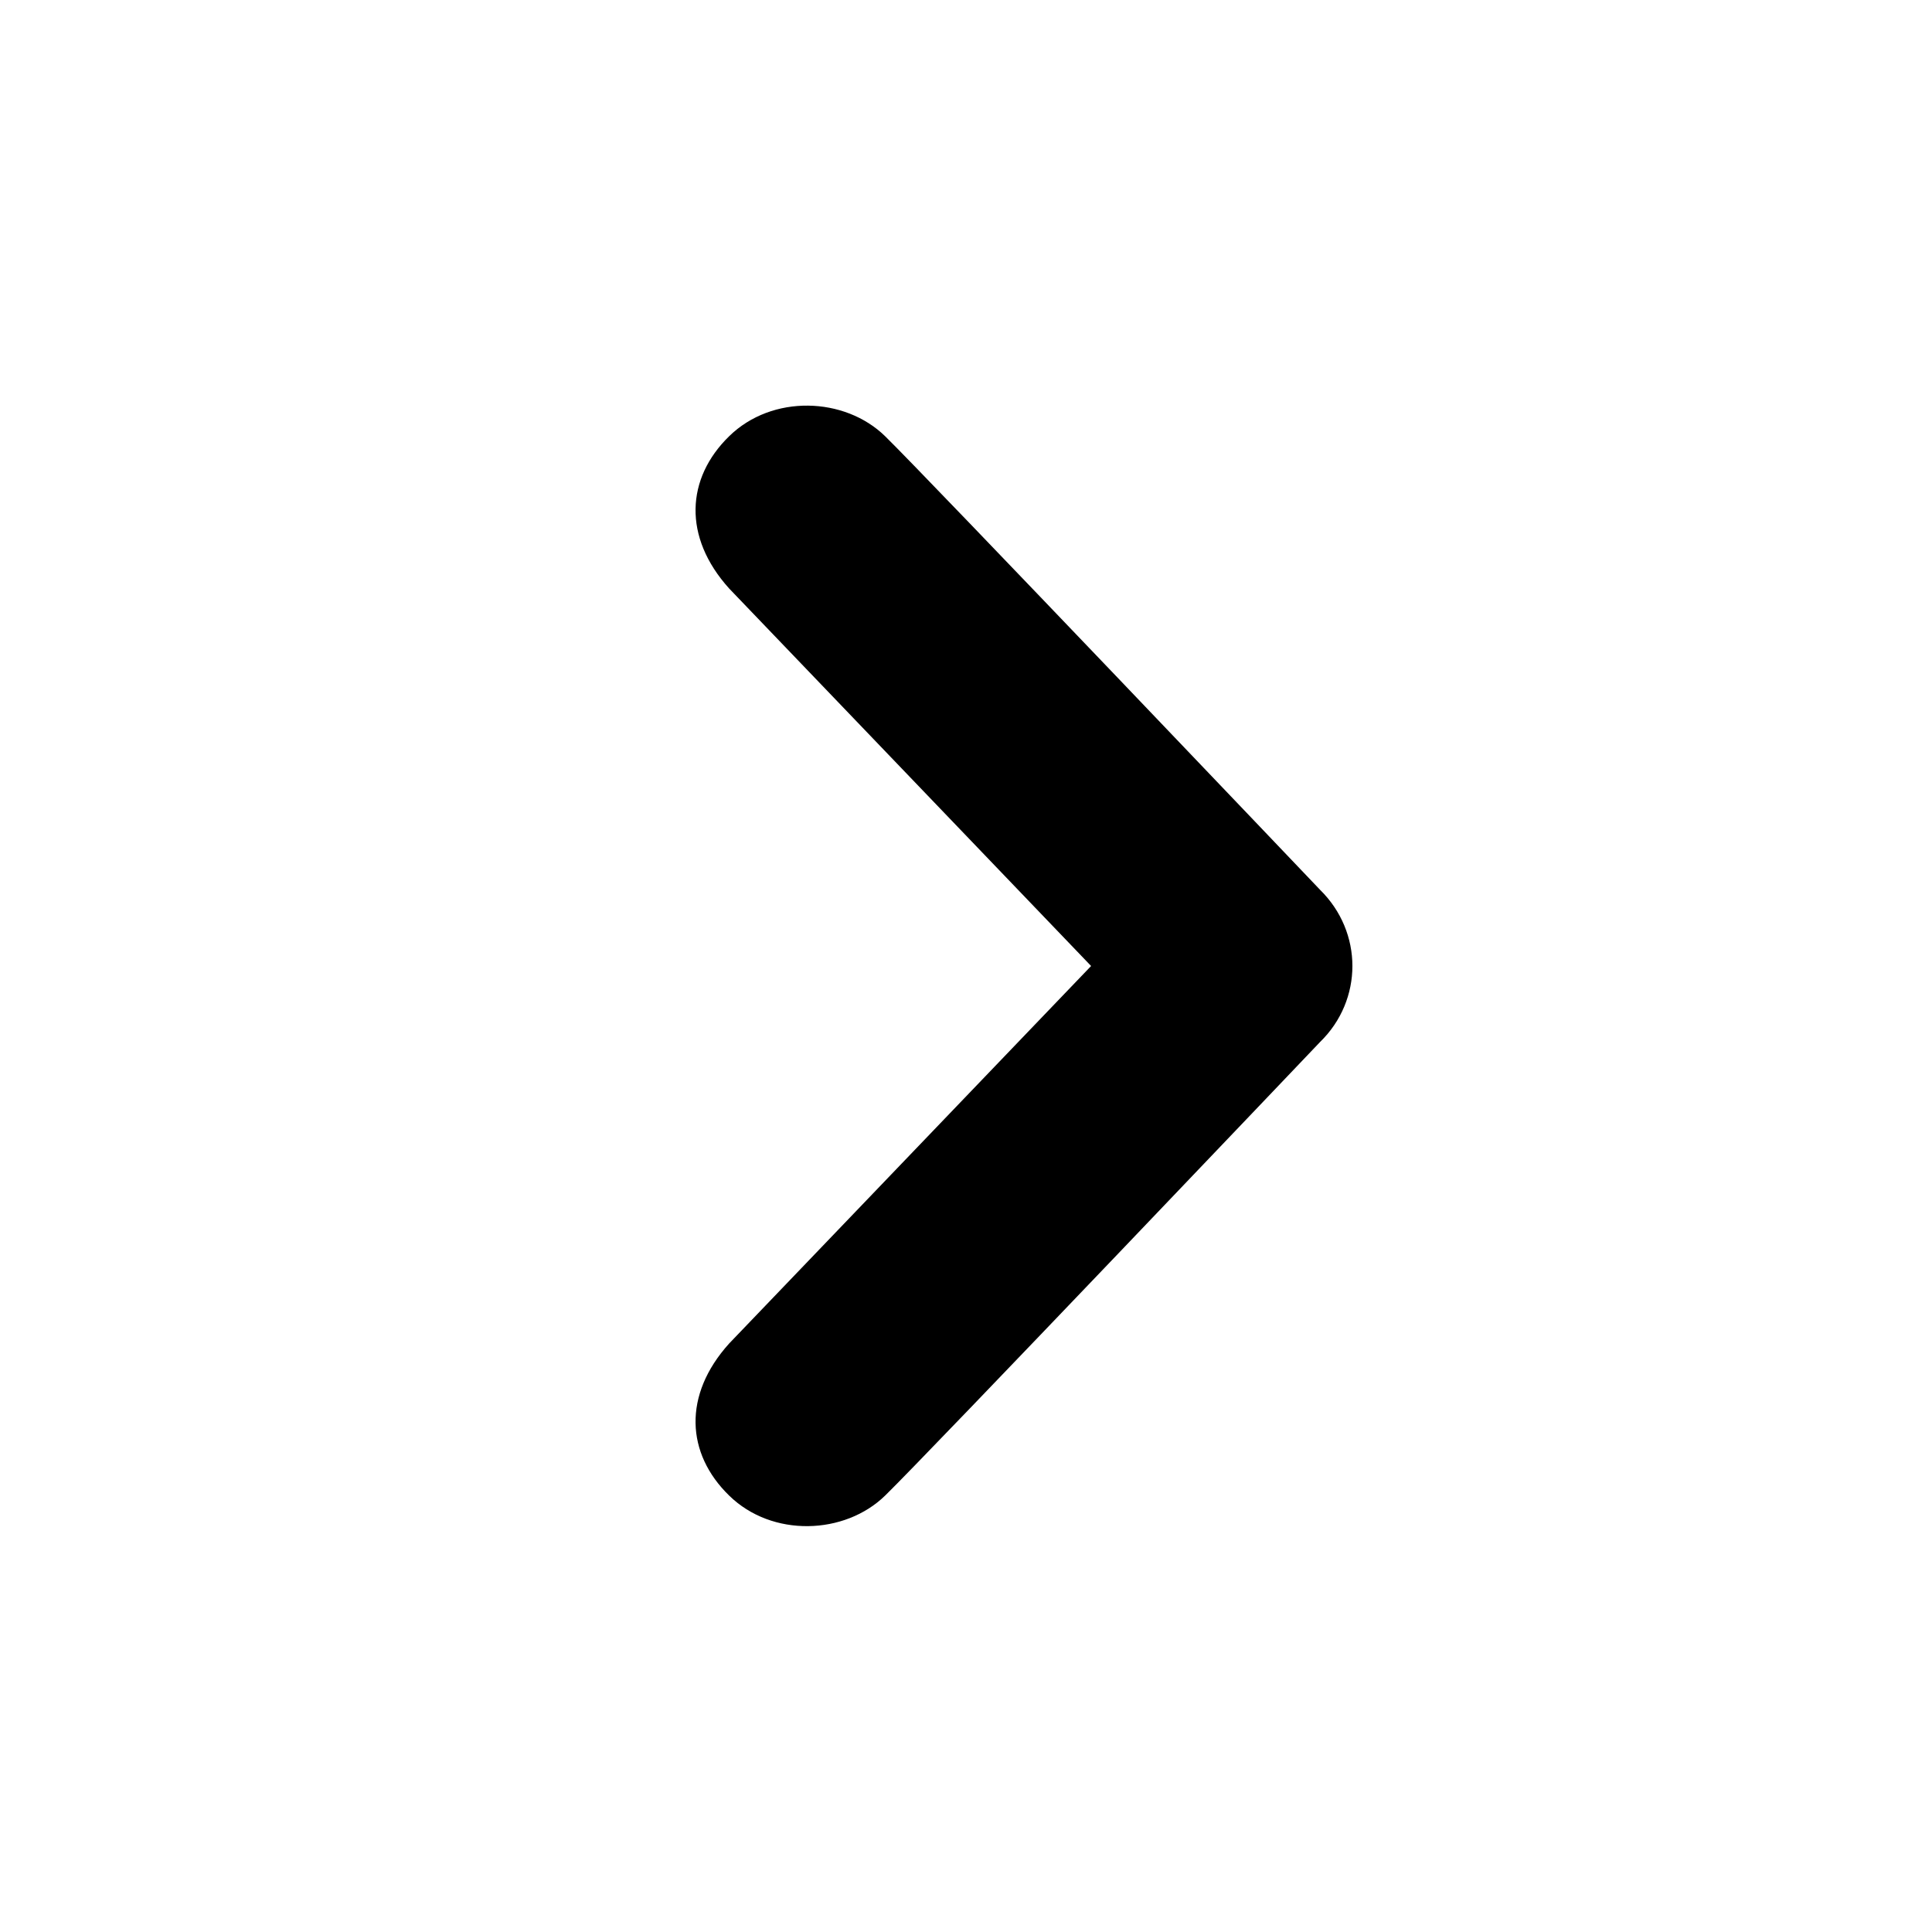
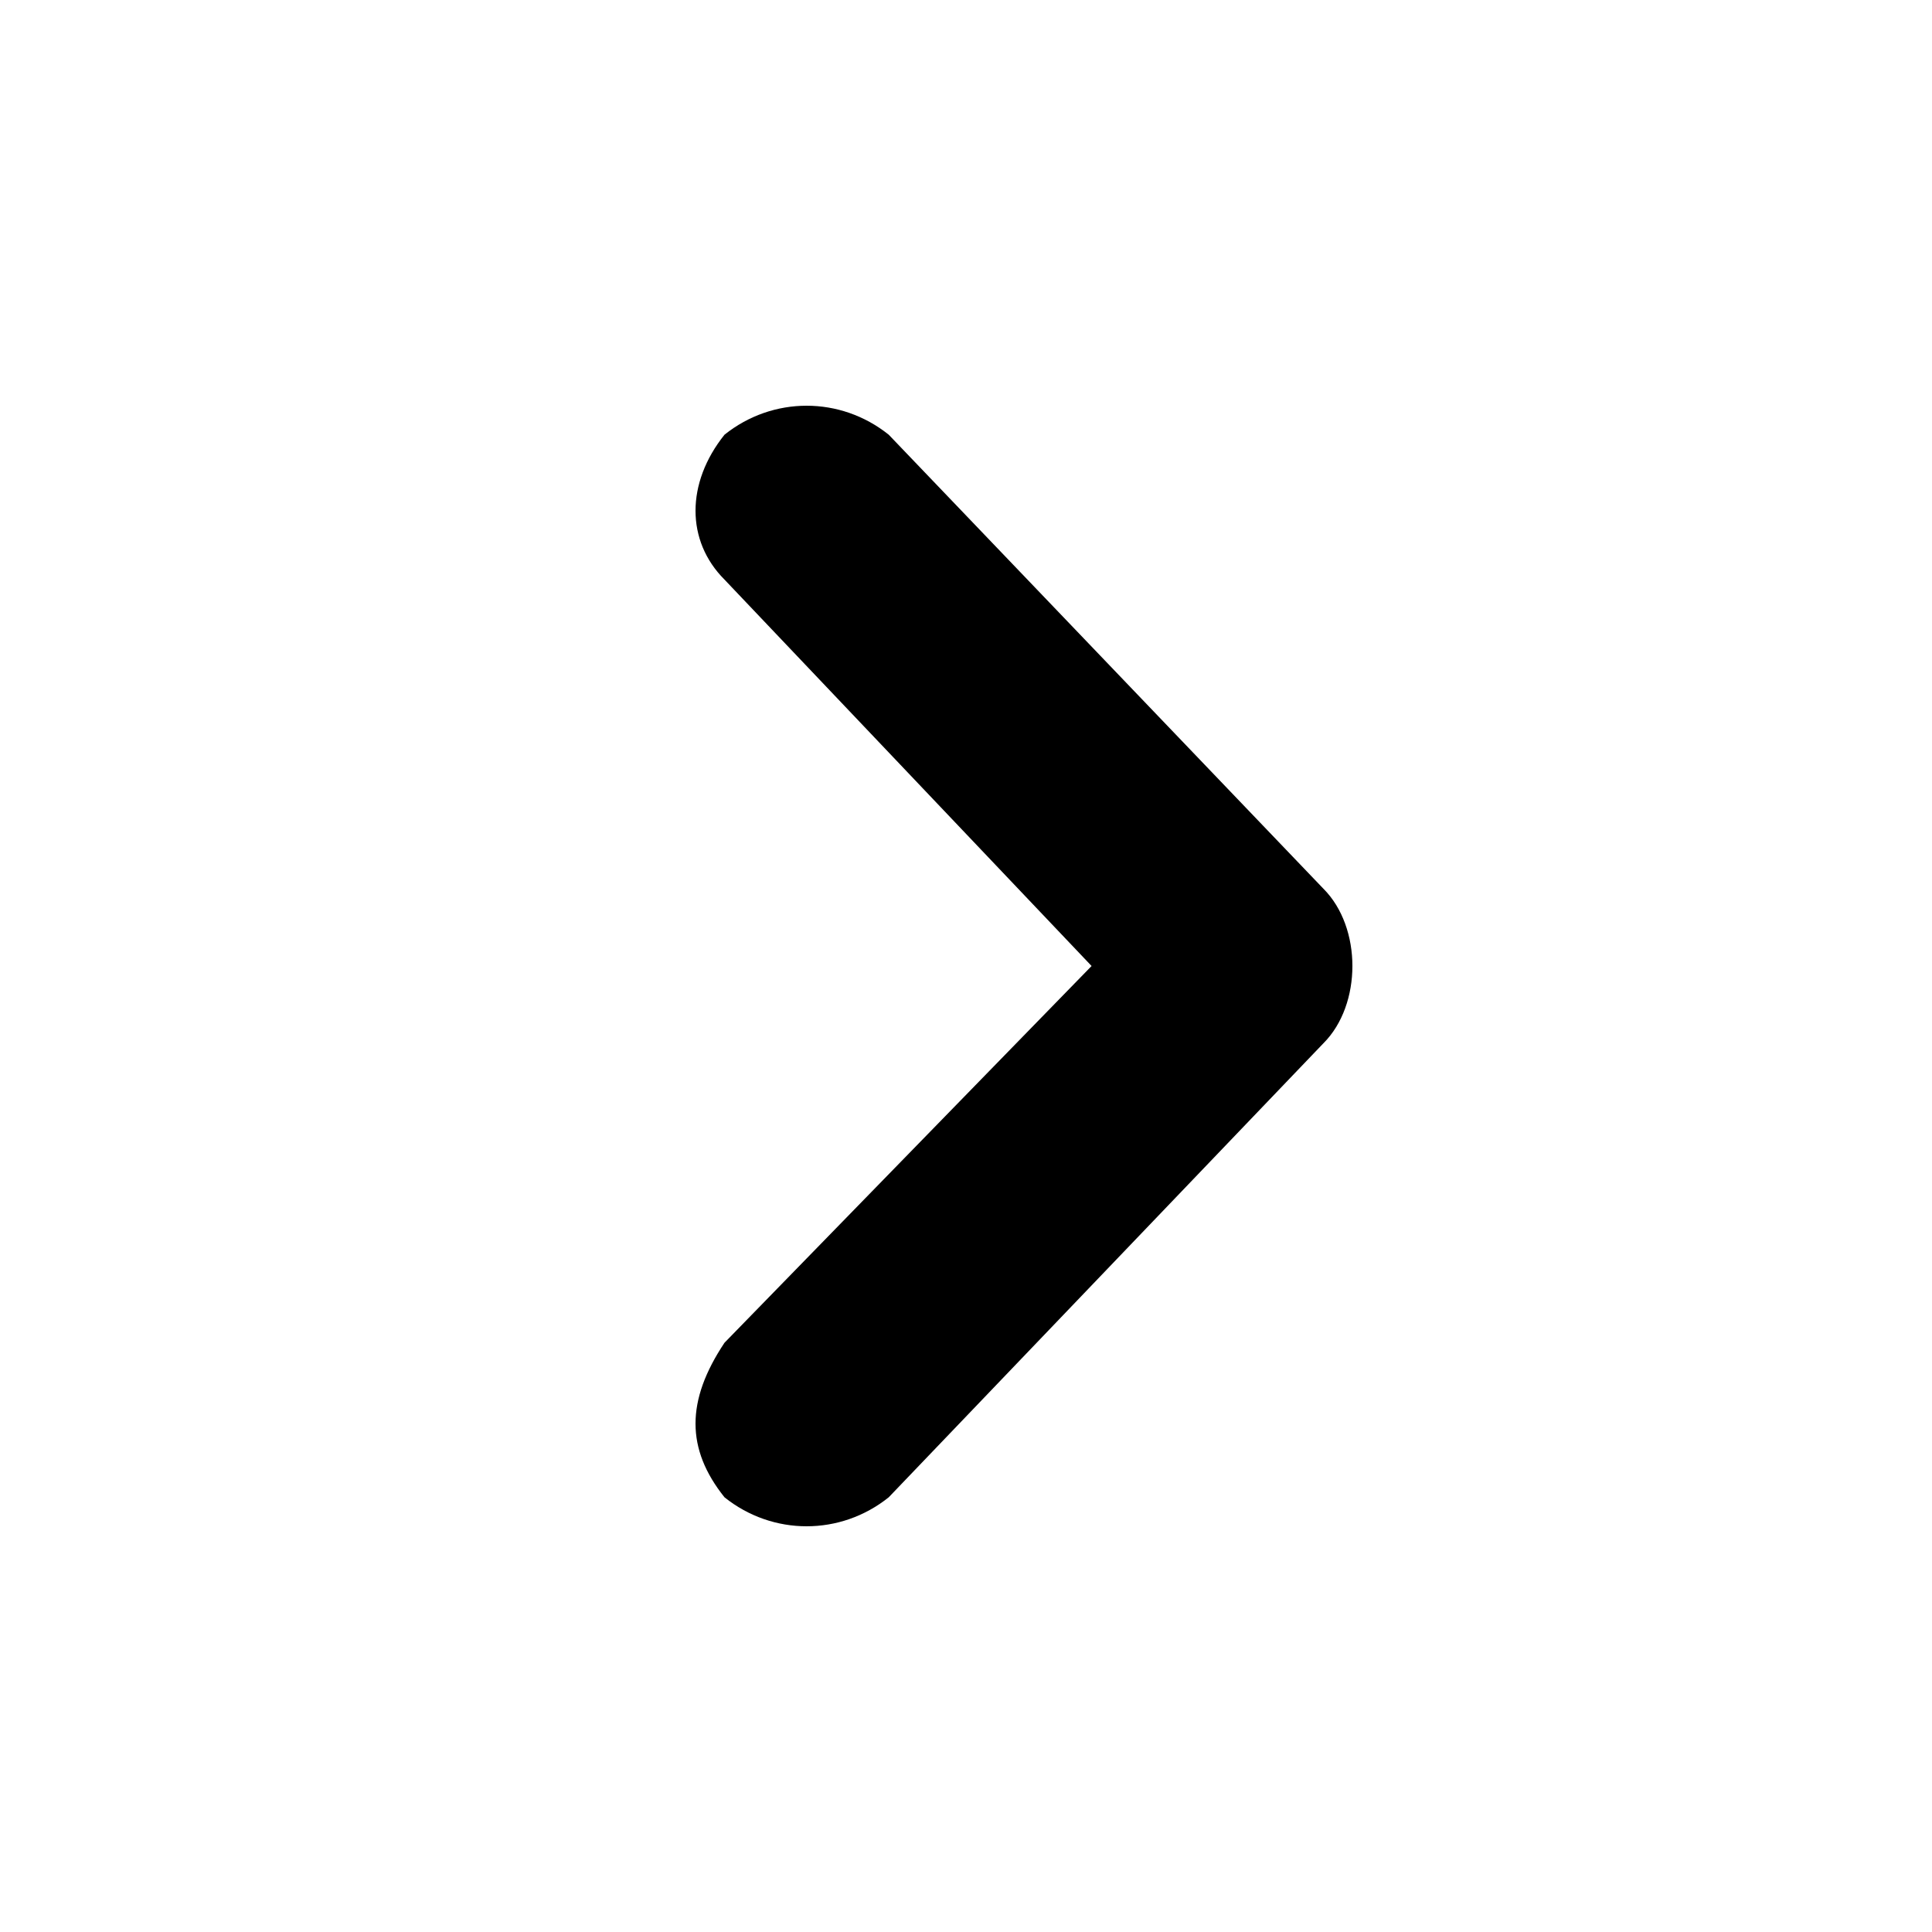
- <svg xmlns="http://www.w3.org/2000/svg" version="1.1" id="Chevron_right" x="0px" y="0px" viewBox="0 0 20 20" enable-background="new 0 0 20 20" xml:space="preserve">
-   <path d="M9.163,4.516c0.418,0.408,4.502,4.695,4.502,4.695C13.888,9.43,14,9.715,14,10s-0.112,0.57-0.335,0.787  c0,0-4.084,4.289-4.502,4.695c-0.418,0.408-1.17,0.436-1.615,0c-0.446-0.434-0.481-1.041,0-1.574L11.295,10L7.548,6.092  c-0.481-0.533-0.446-1.141,0-1.576C7.993,4.08,8.745,4.107,9.163,4.516z" />
+ <svg xmlns="http://www.w3.org/2000/svg" viewBox="0 0 20 20">
+   <path d="M9.2 4.5l4.5 4.7c.2.2.3.5.3.8s-.1.6-.3.8l-4.5 4.7c-.5.4-1.2.4-1.7 0-.4-.5-.4-1 0-1.6l3.8-3.9-3.8-4c-.4-.4-.4-1 0-1.5.5-.4 1.2-.4 1.7 0z" />
</svg>
